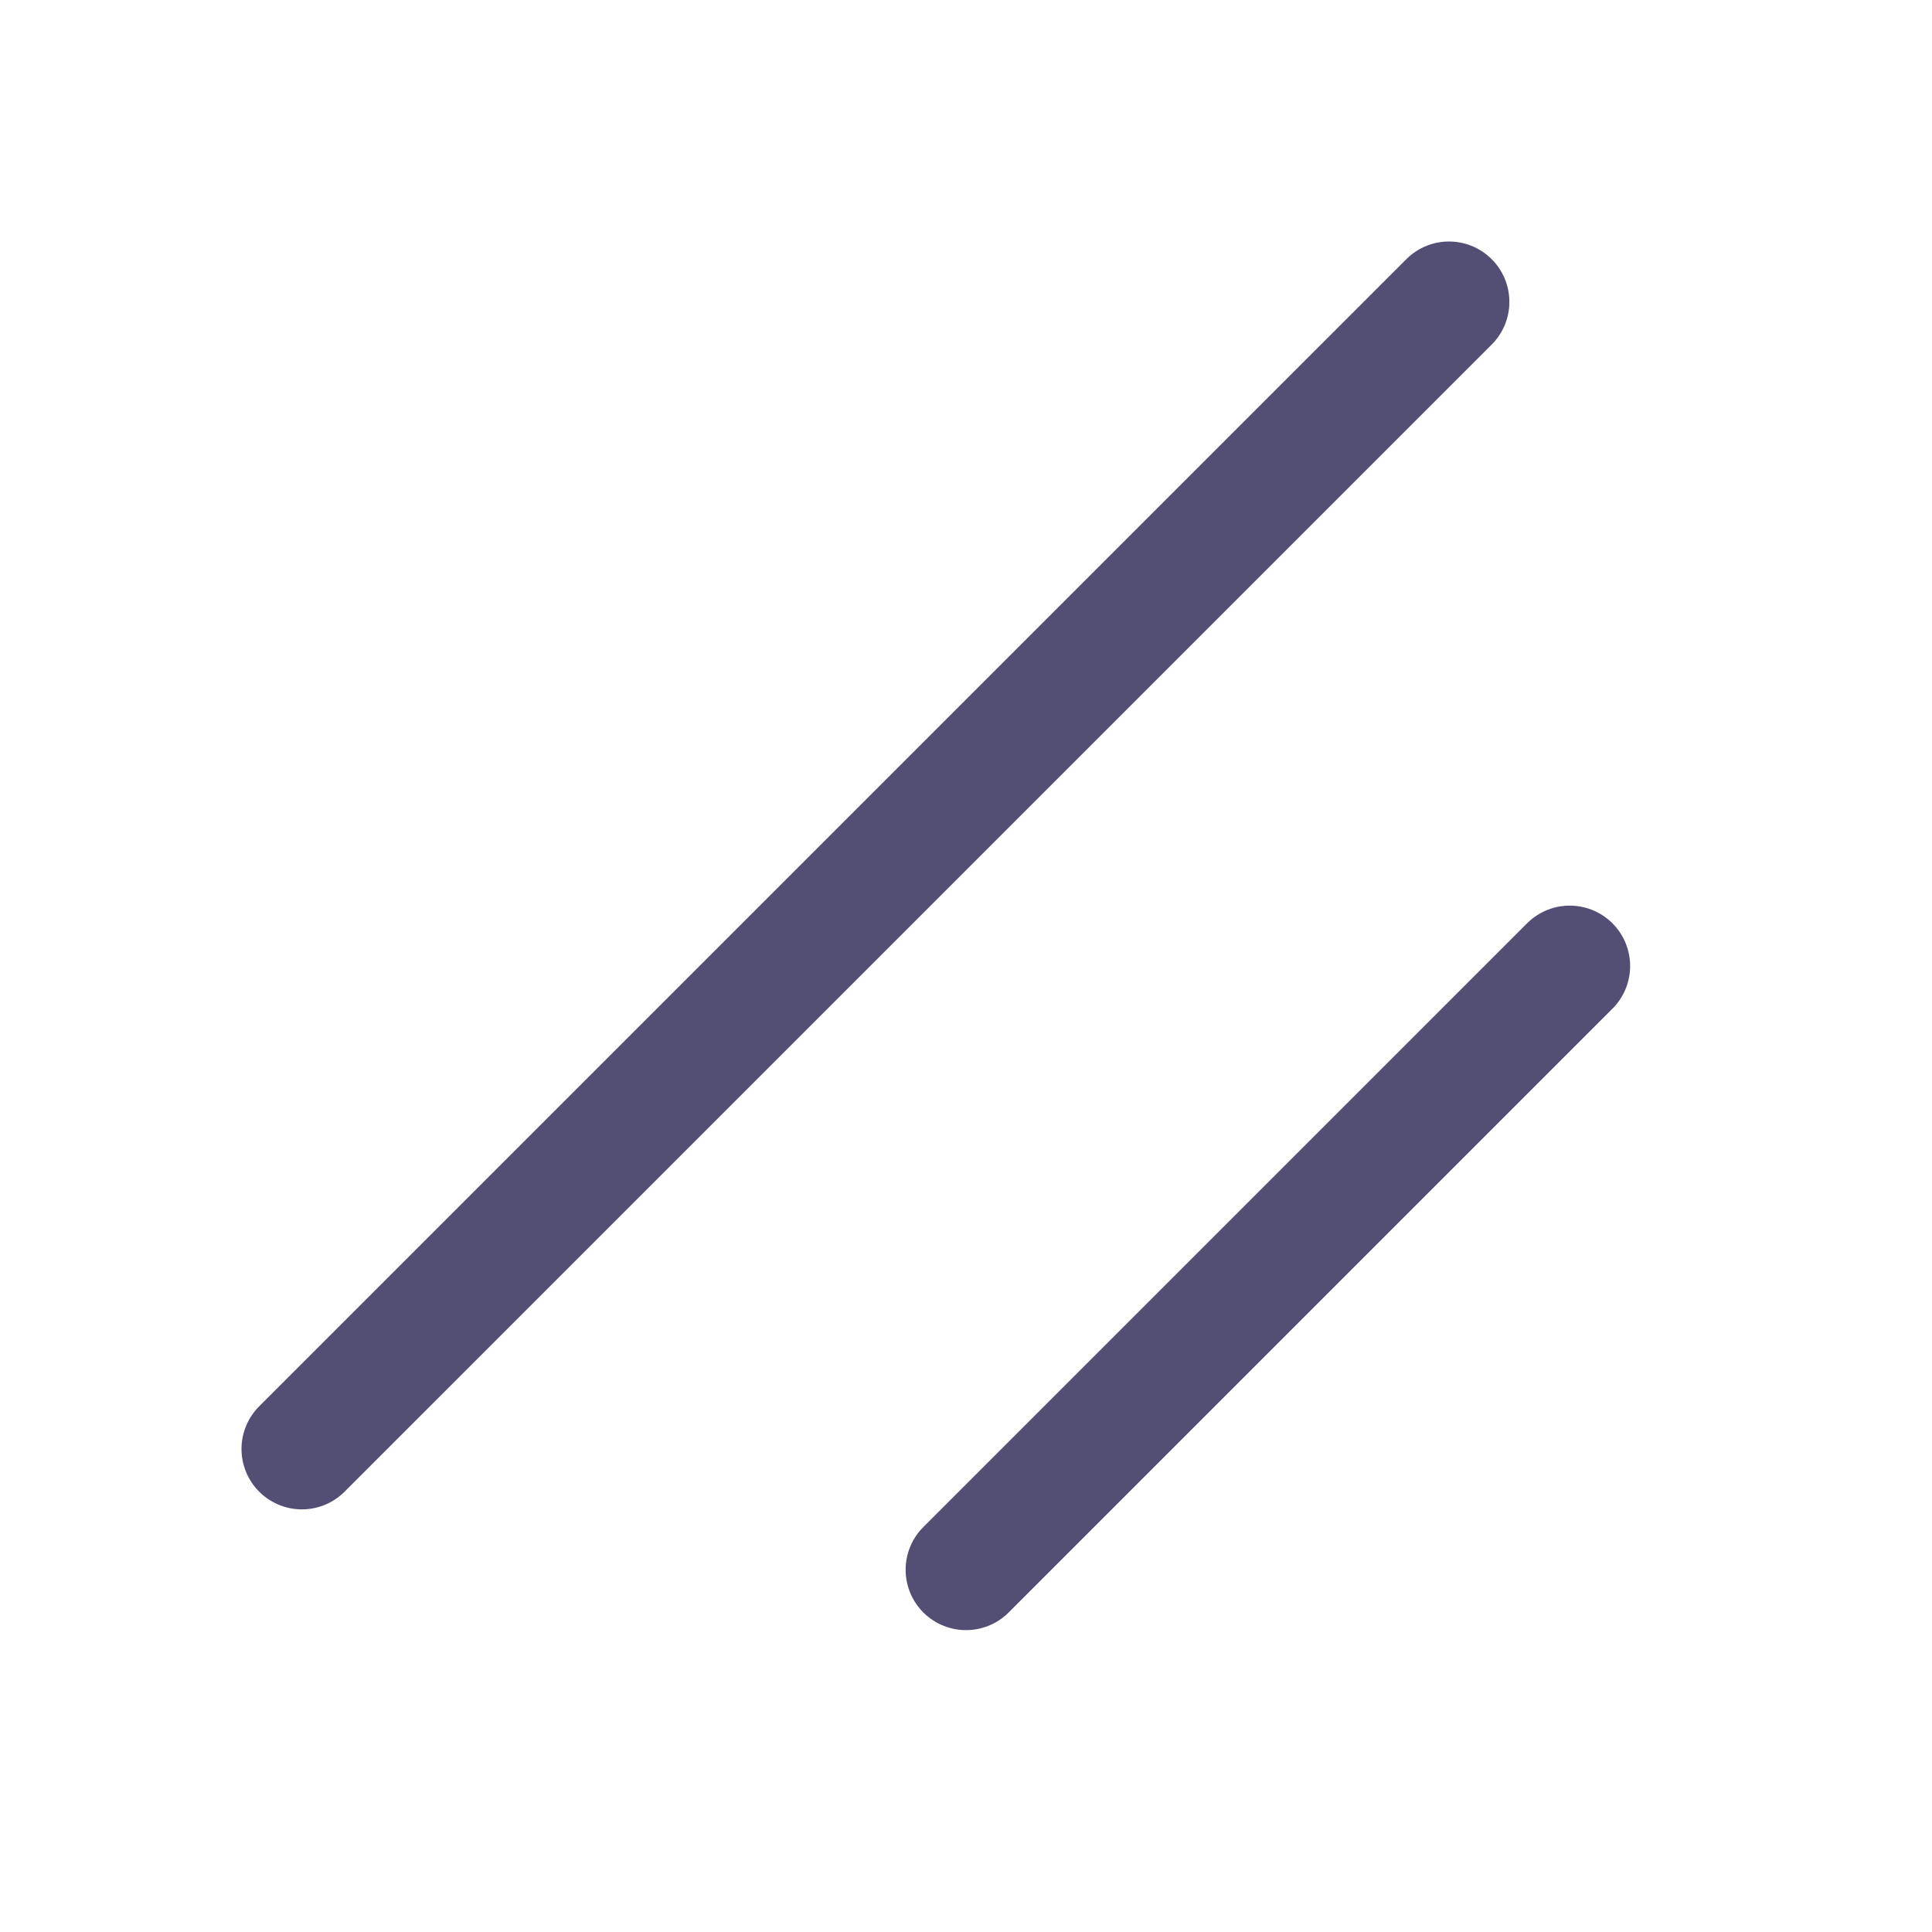
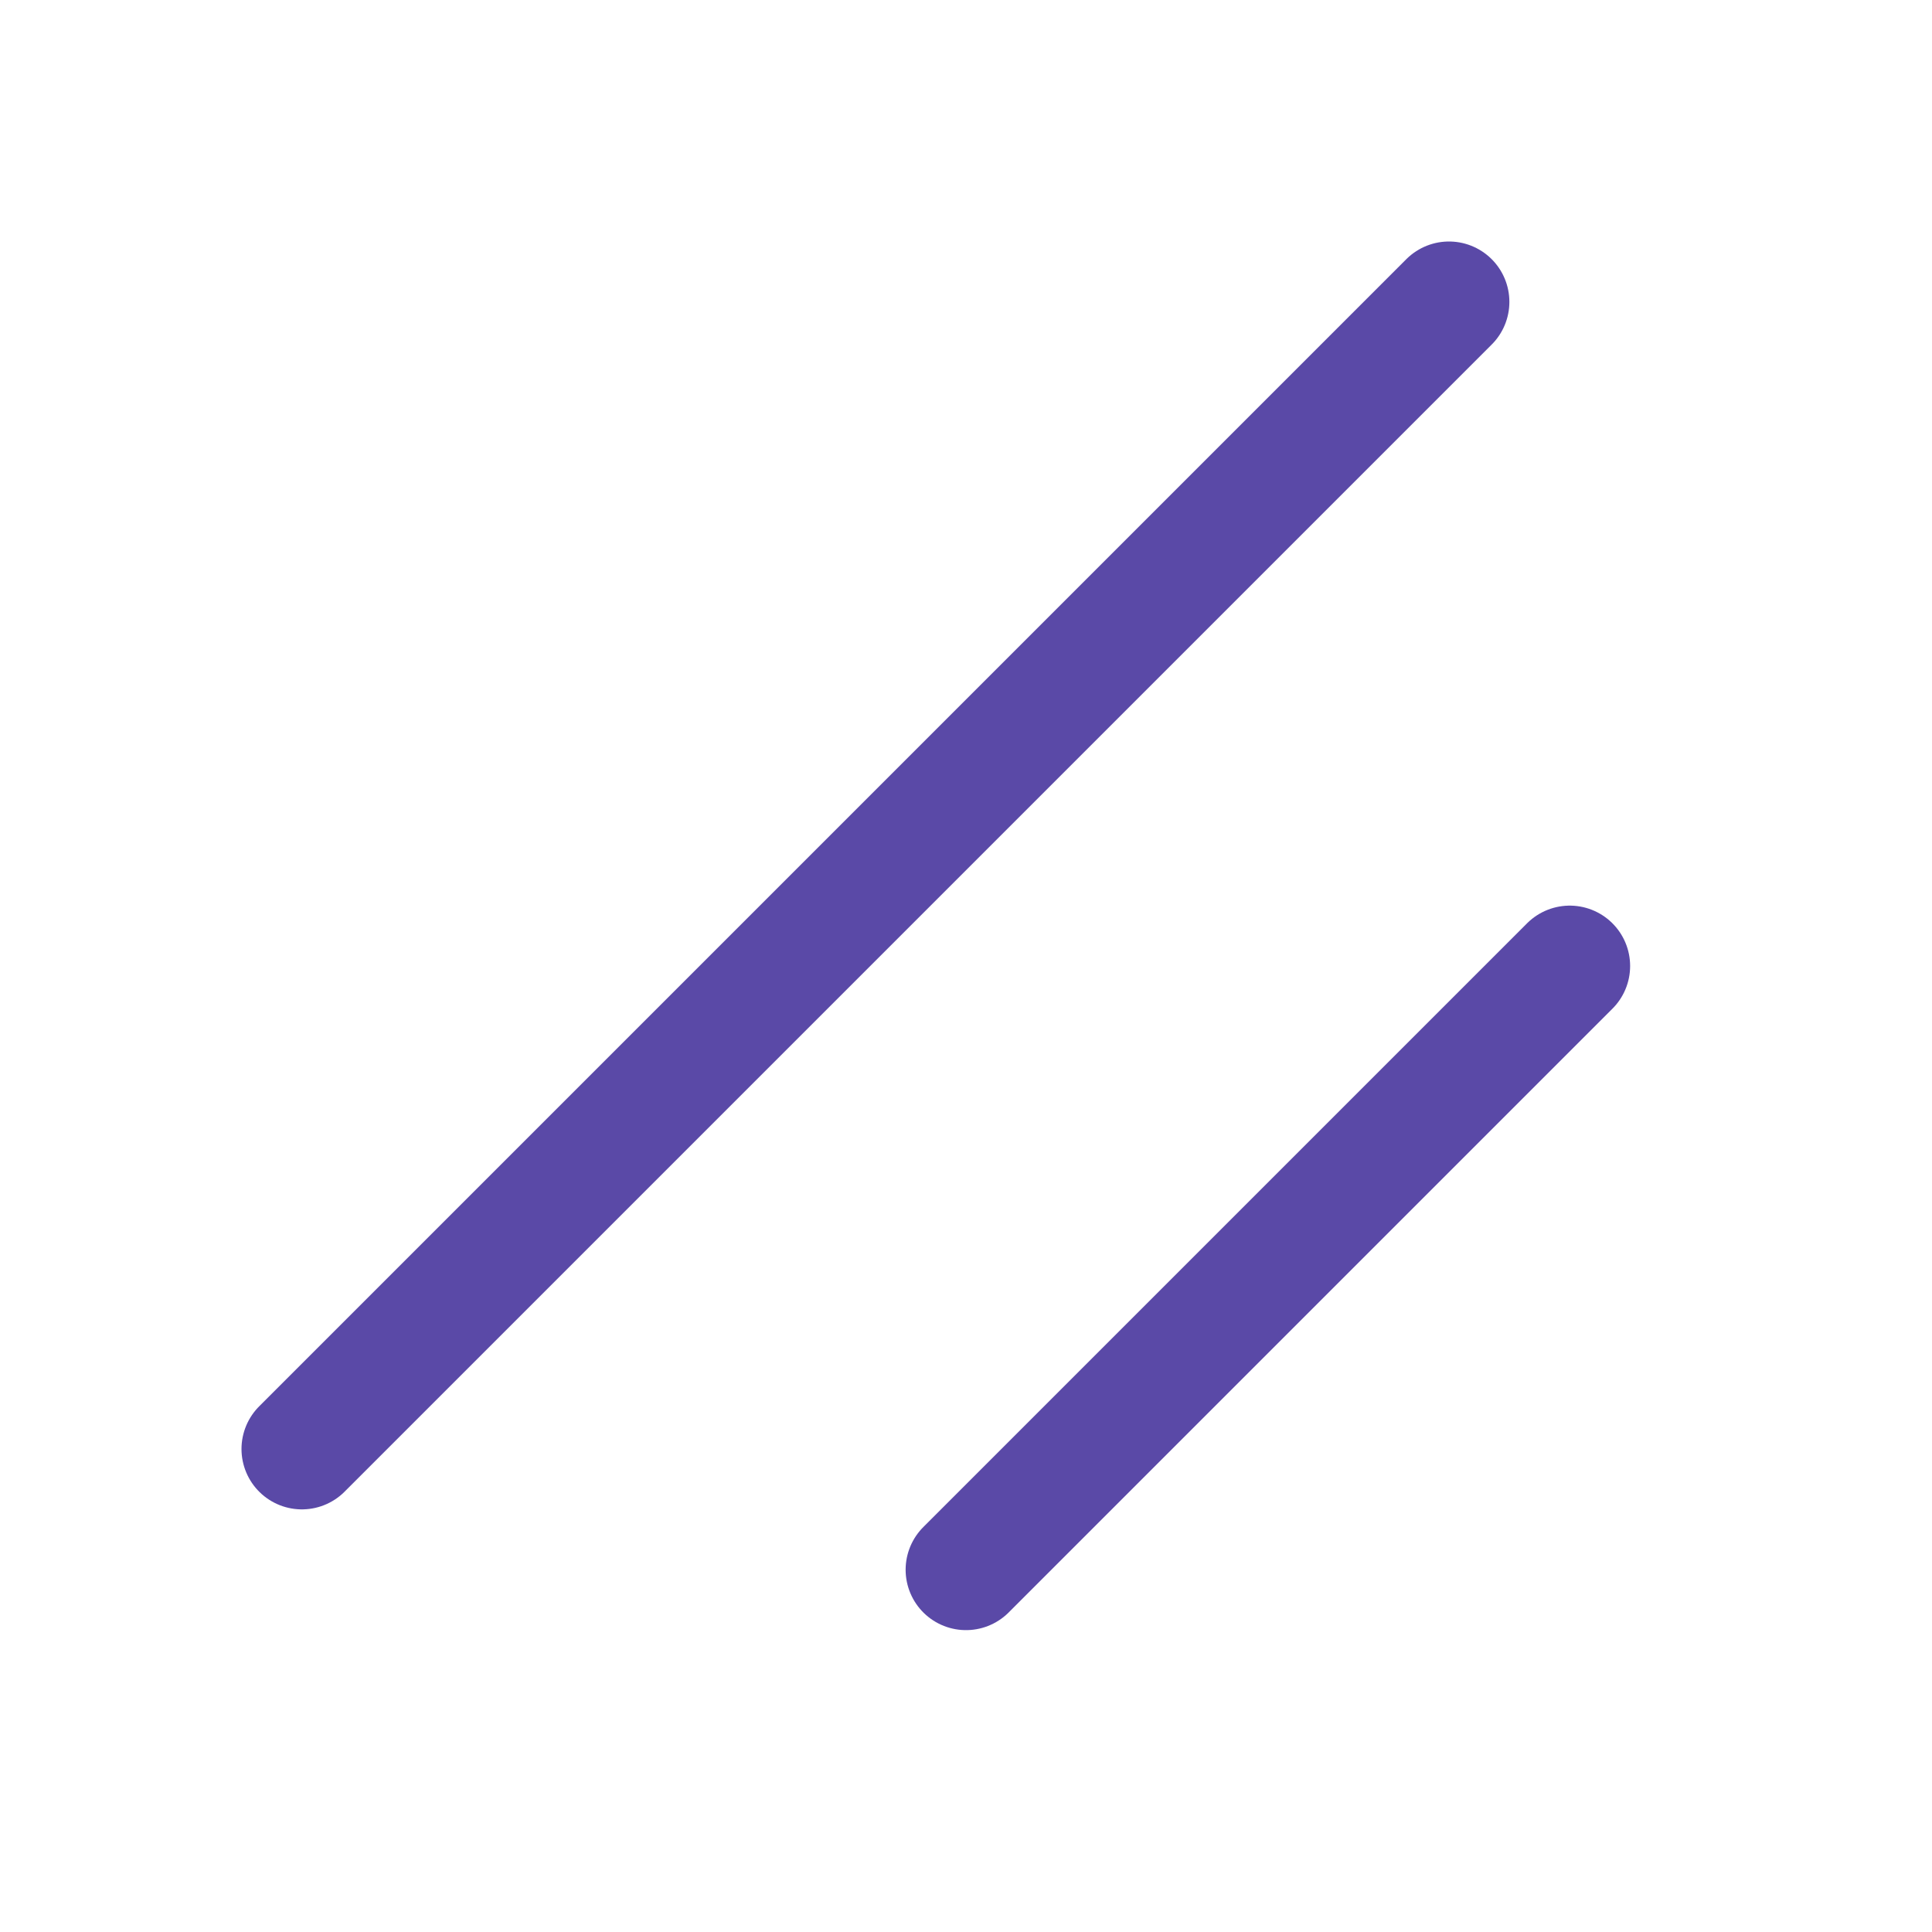
<svg xmlns="http://www.w3.org/2000/svg" viewBox="0 0 256 256" class="h-6 w-6">
  <rect width="256" height="256" fill="none" />
-   <line x1="208" y1="128" x2="128" y2="208" fill="none" stroke="#524E74" stroke-linecap="round" stroke-linejoin="round" stroke-width="16" />
-   <line x1="192" y1="40" x2="40" y2="192" fill="none" stroke="#524E74" stroke-linecap="round" stroke-linejoin="round" stroke-width="16" />
+   <line x1="208" y1="128" x2="128" y2="208" fill="none" stroke="#5a49a7" stroke-linecap="round" stroke-linejoin="round" stroke-width="16" />
+   <line x1="192" y1="40" x2="40" y2="192" fill="none" stroke="#5a49a7" stroke-linecap="round" stroke-linejoin="round" stroke-width="16" />
</svg>
